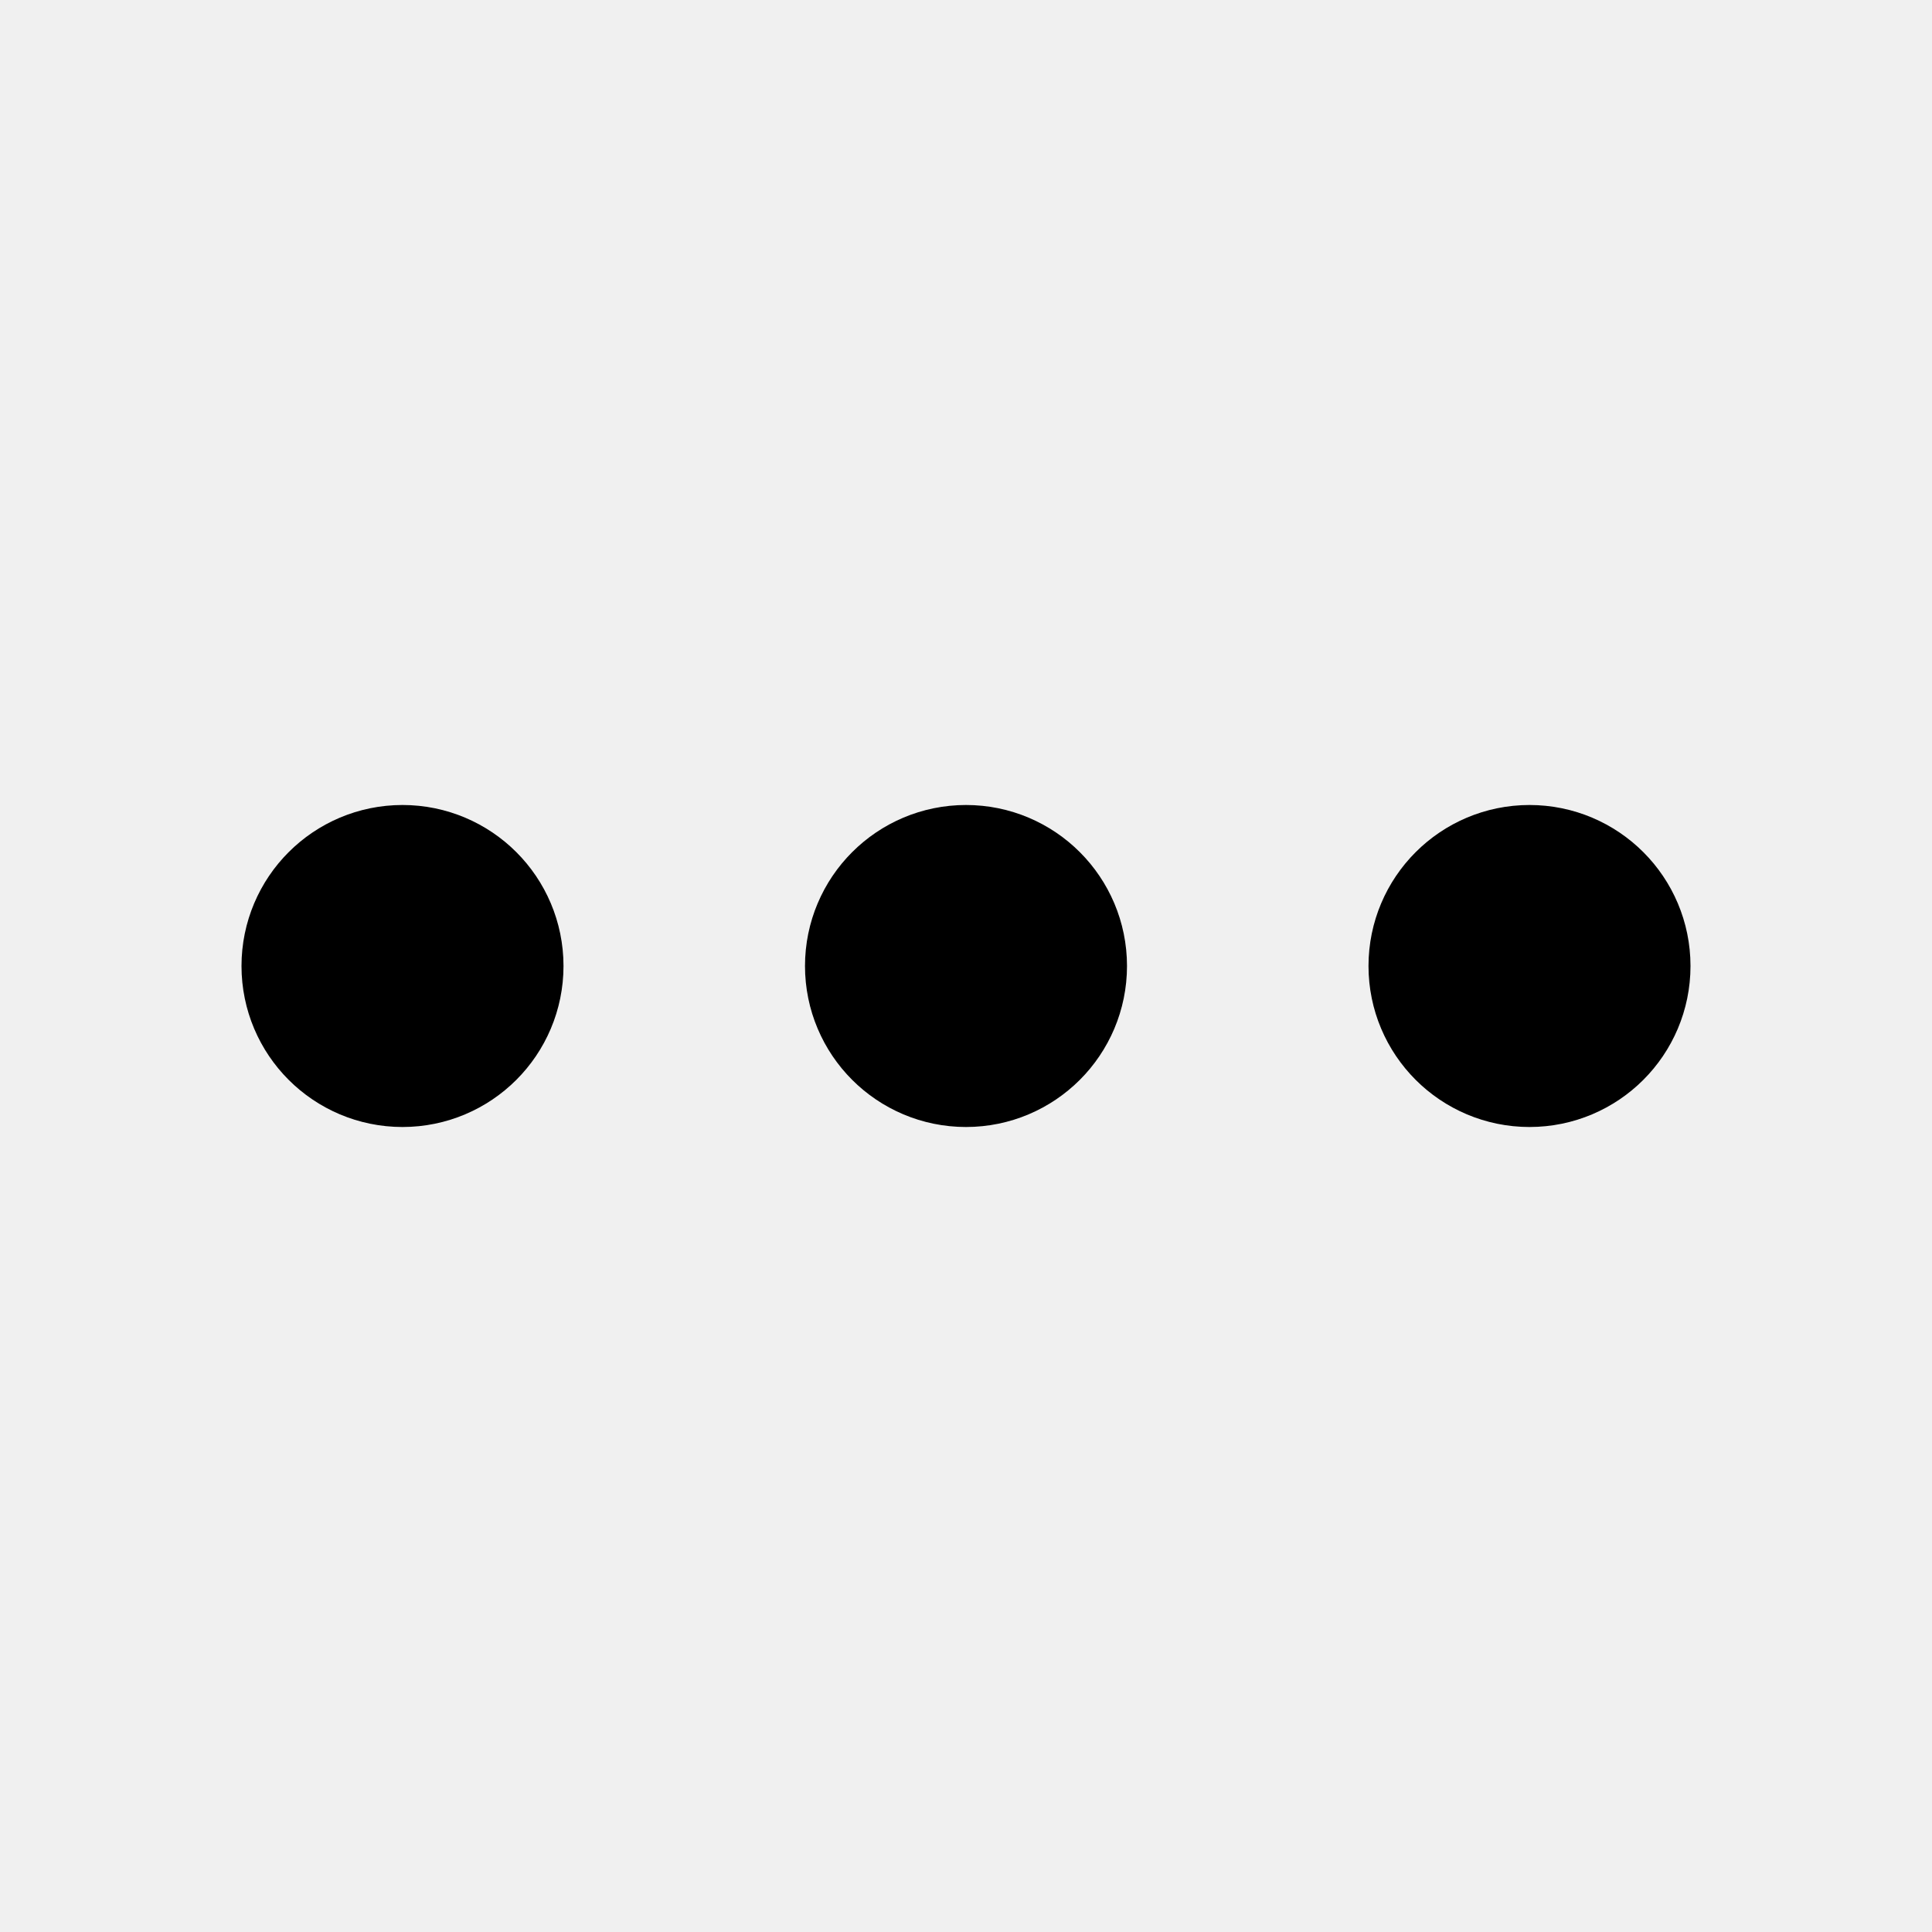
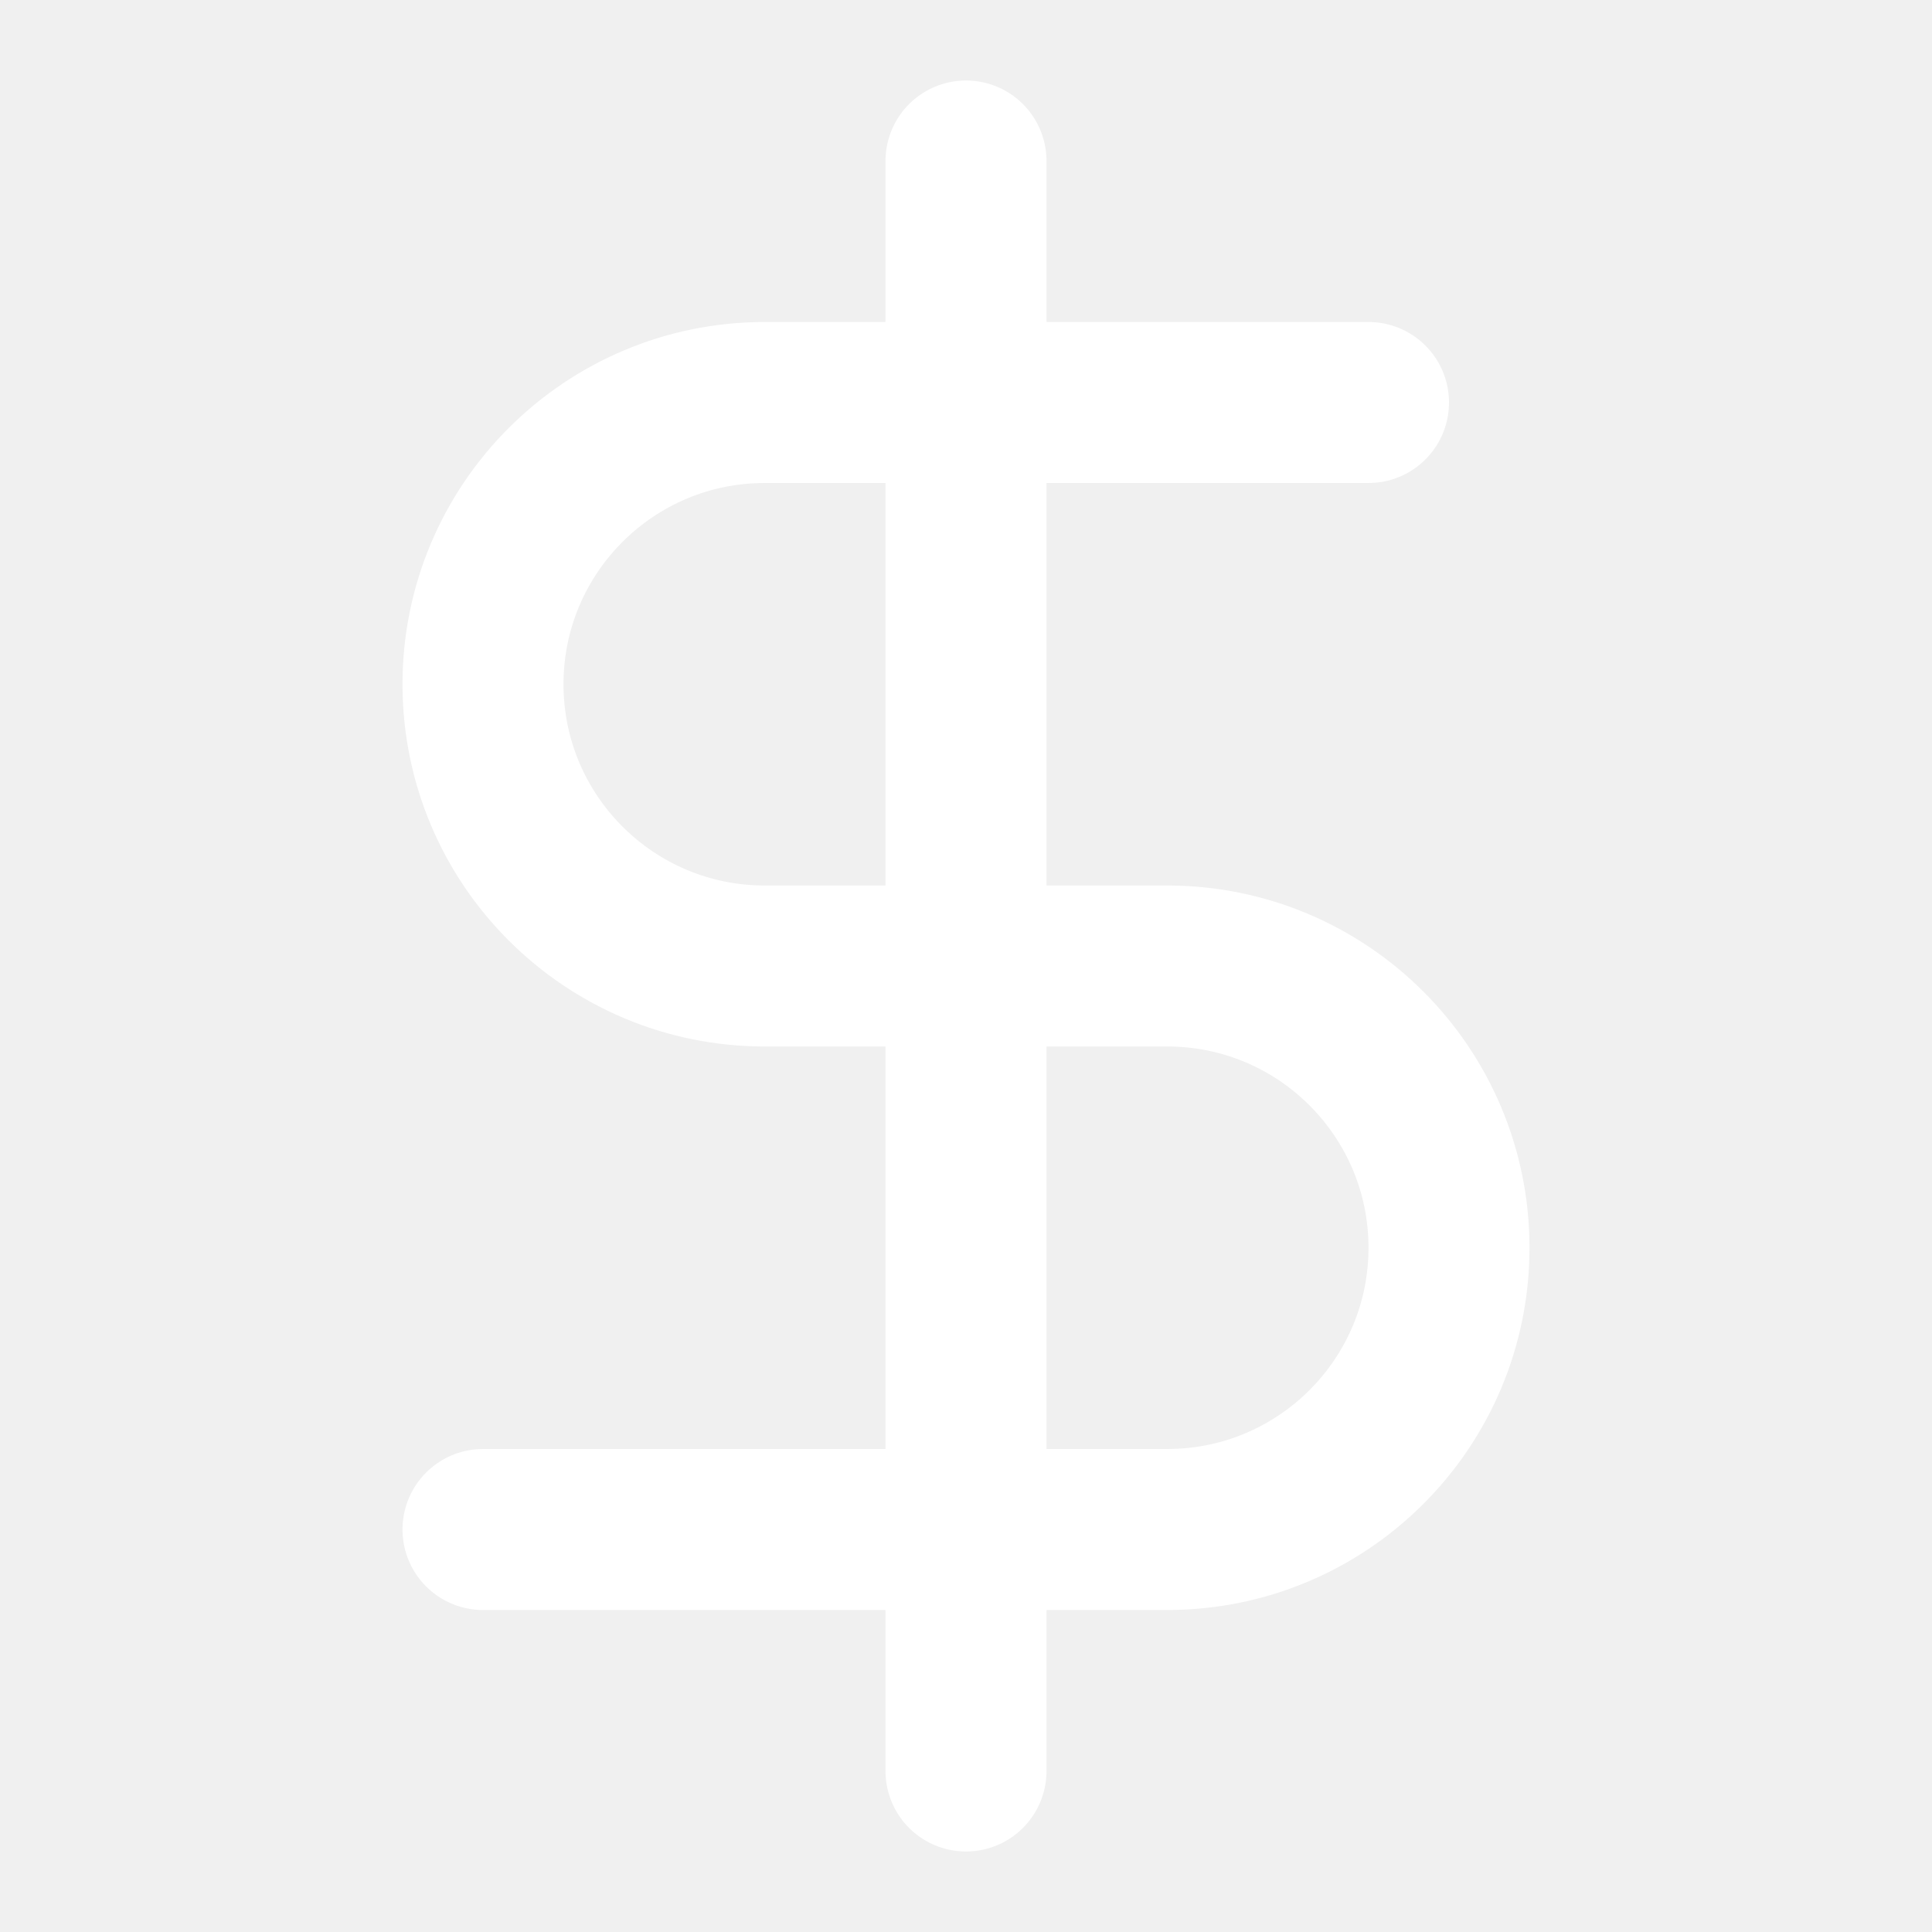
- <svg xmlns="http://www.w3.org/2000/svg" width="24" height="24" viewBox="0 0 24 24" fill="none" stroke="currentColor" stroke-width="2" stroke-linecap="round" stroke-linejoin="round" class="lucide lucide-ellipsis">
-   <circle cx="12" cy="12" r="1" />
-   <circle cx="19" cy="12" r="1" />
-   <circle cx="5" cy="12" r="1" />
+ <svg xmlns="http://www.w3.org/2000/svg" width="24" height="24" viewBox="0 0 24 24" fill="none" stroke="#ffffff" stroke-width="2" stroke-linecap="round" stroke-linejoin="round" class="lucide lucide-dollar-sign">
+   <line x1="12" x2="12" y1="2" y2="22" />
+   <path d="M17 5H9.5a3.5 3.5 0 0 0 0 7h5a3.5 3.5 0 0 1 0 7H6" />
</svg>
